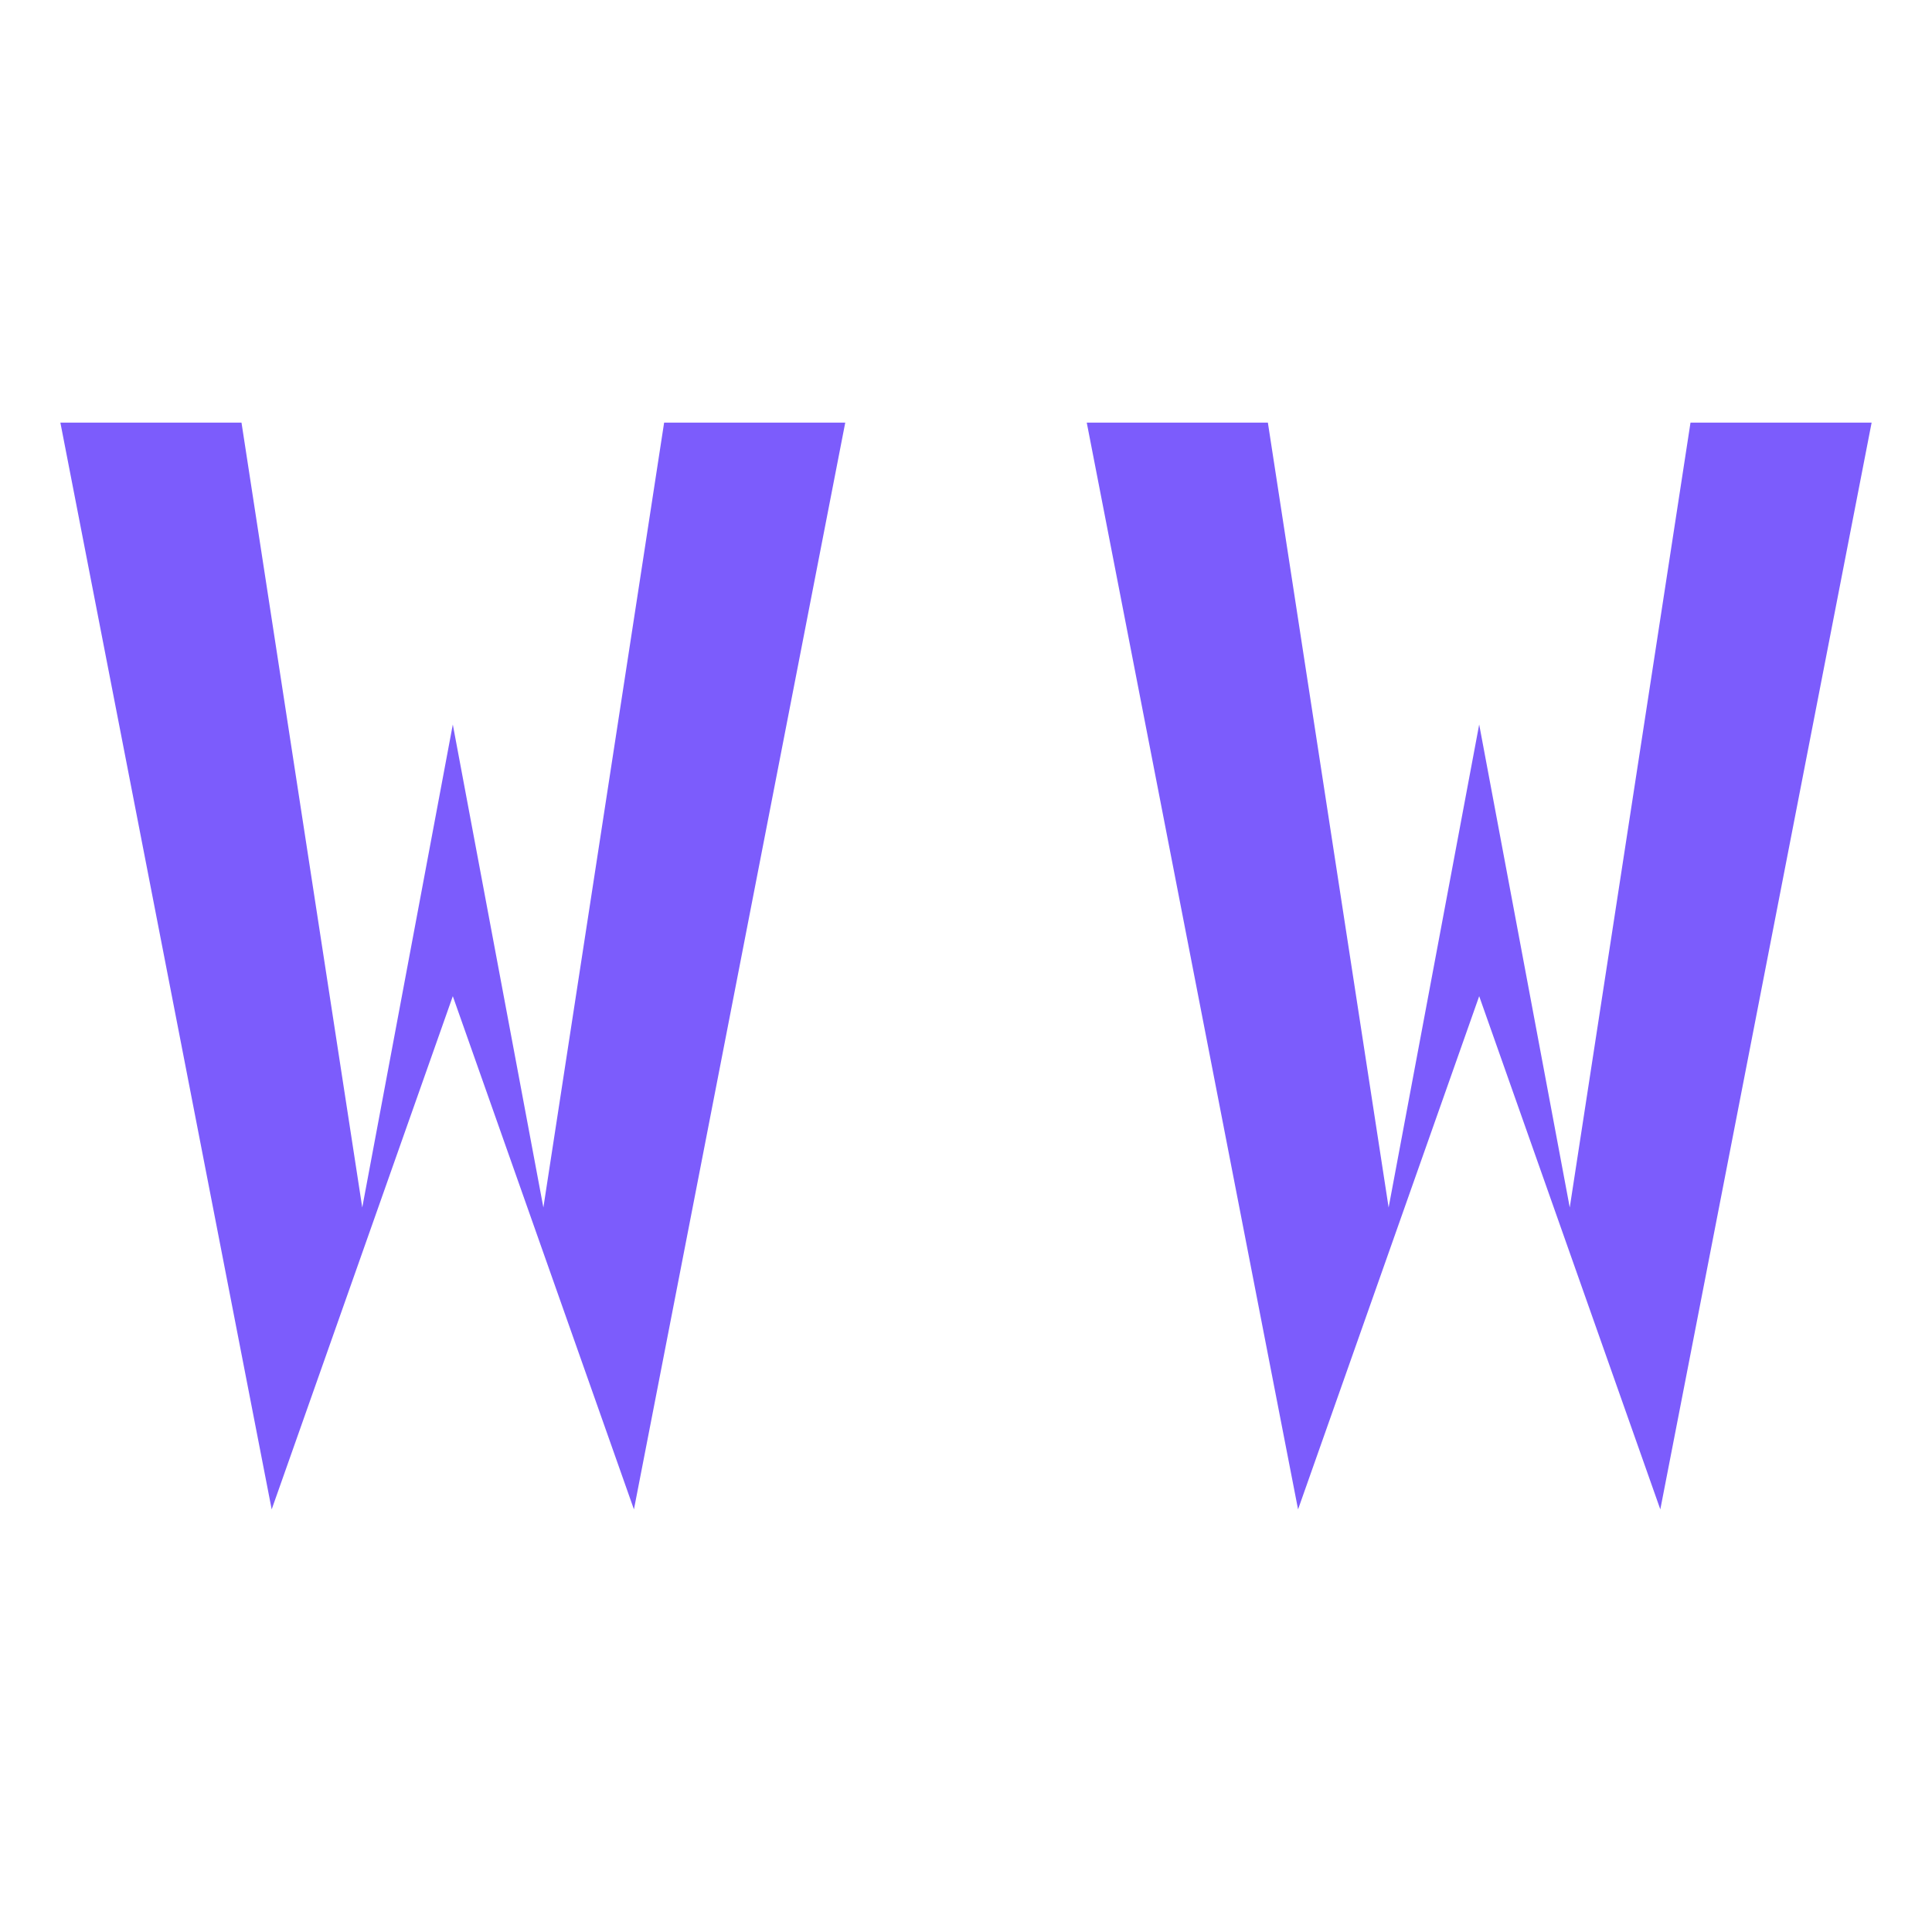
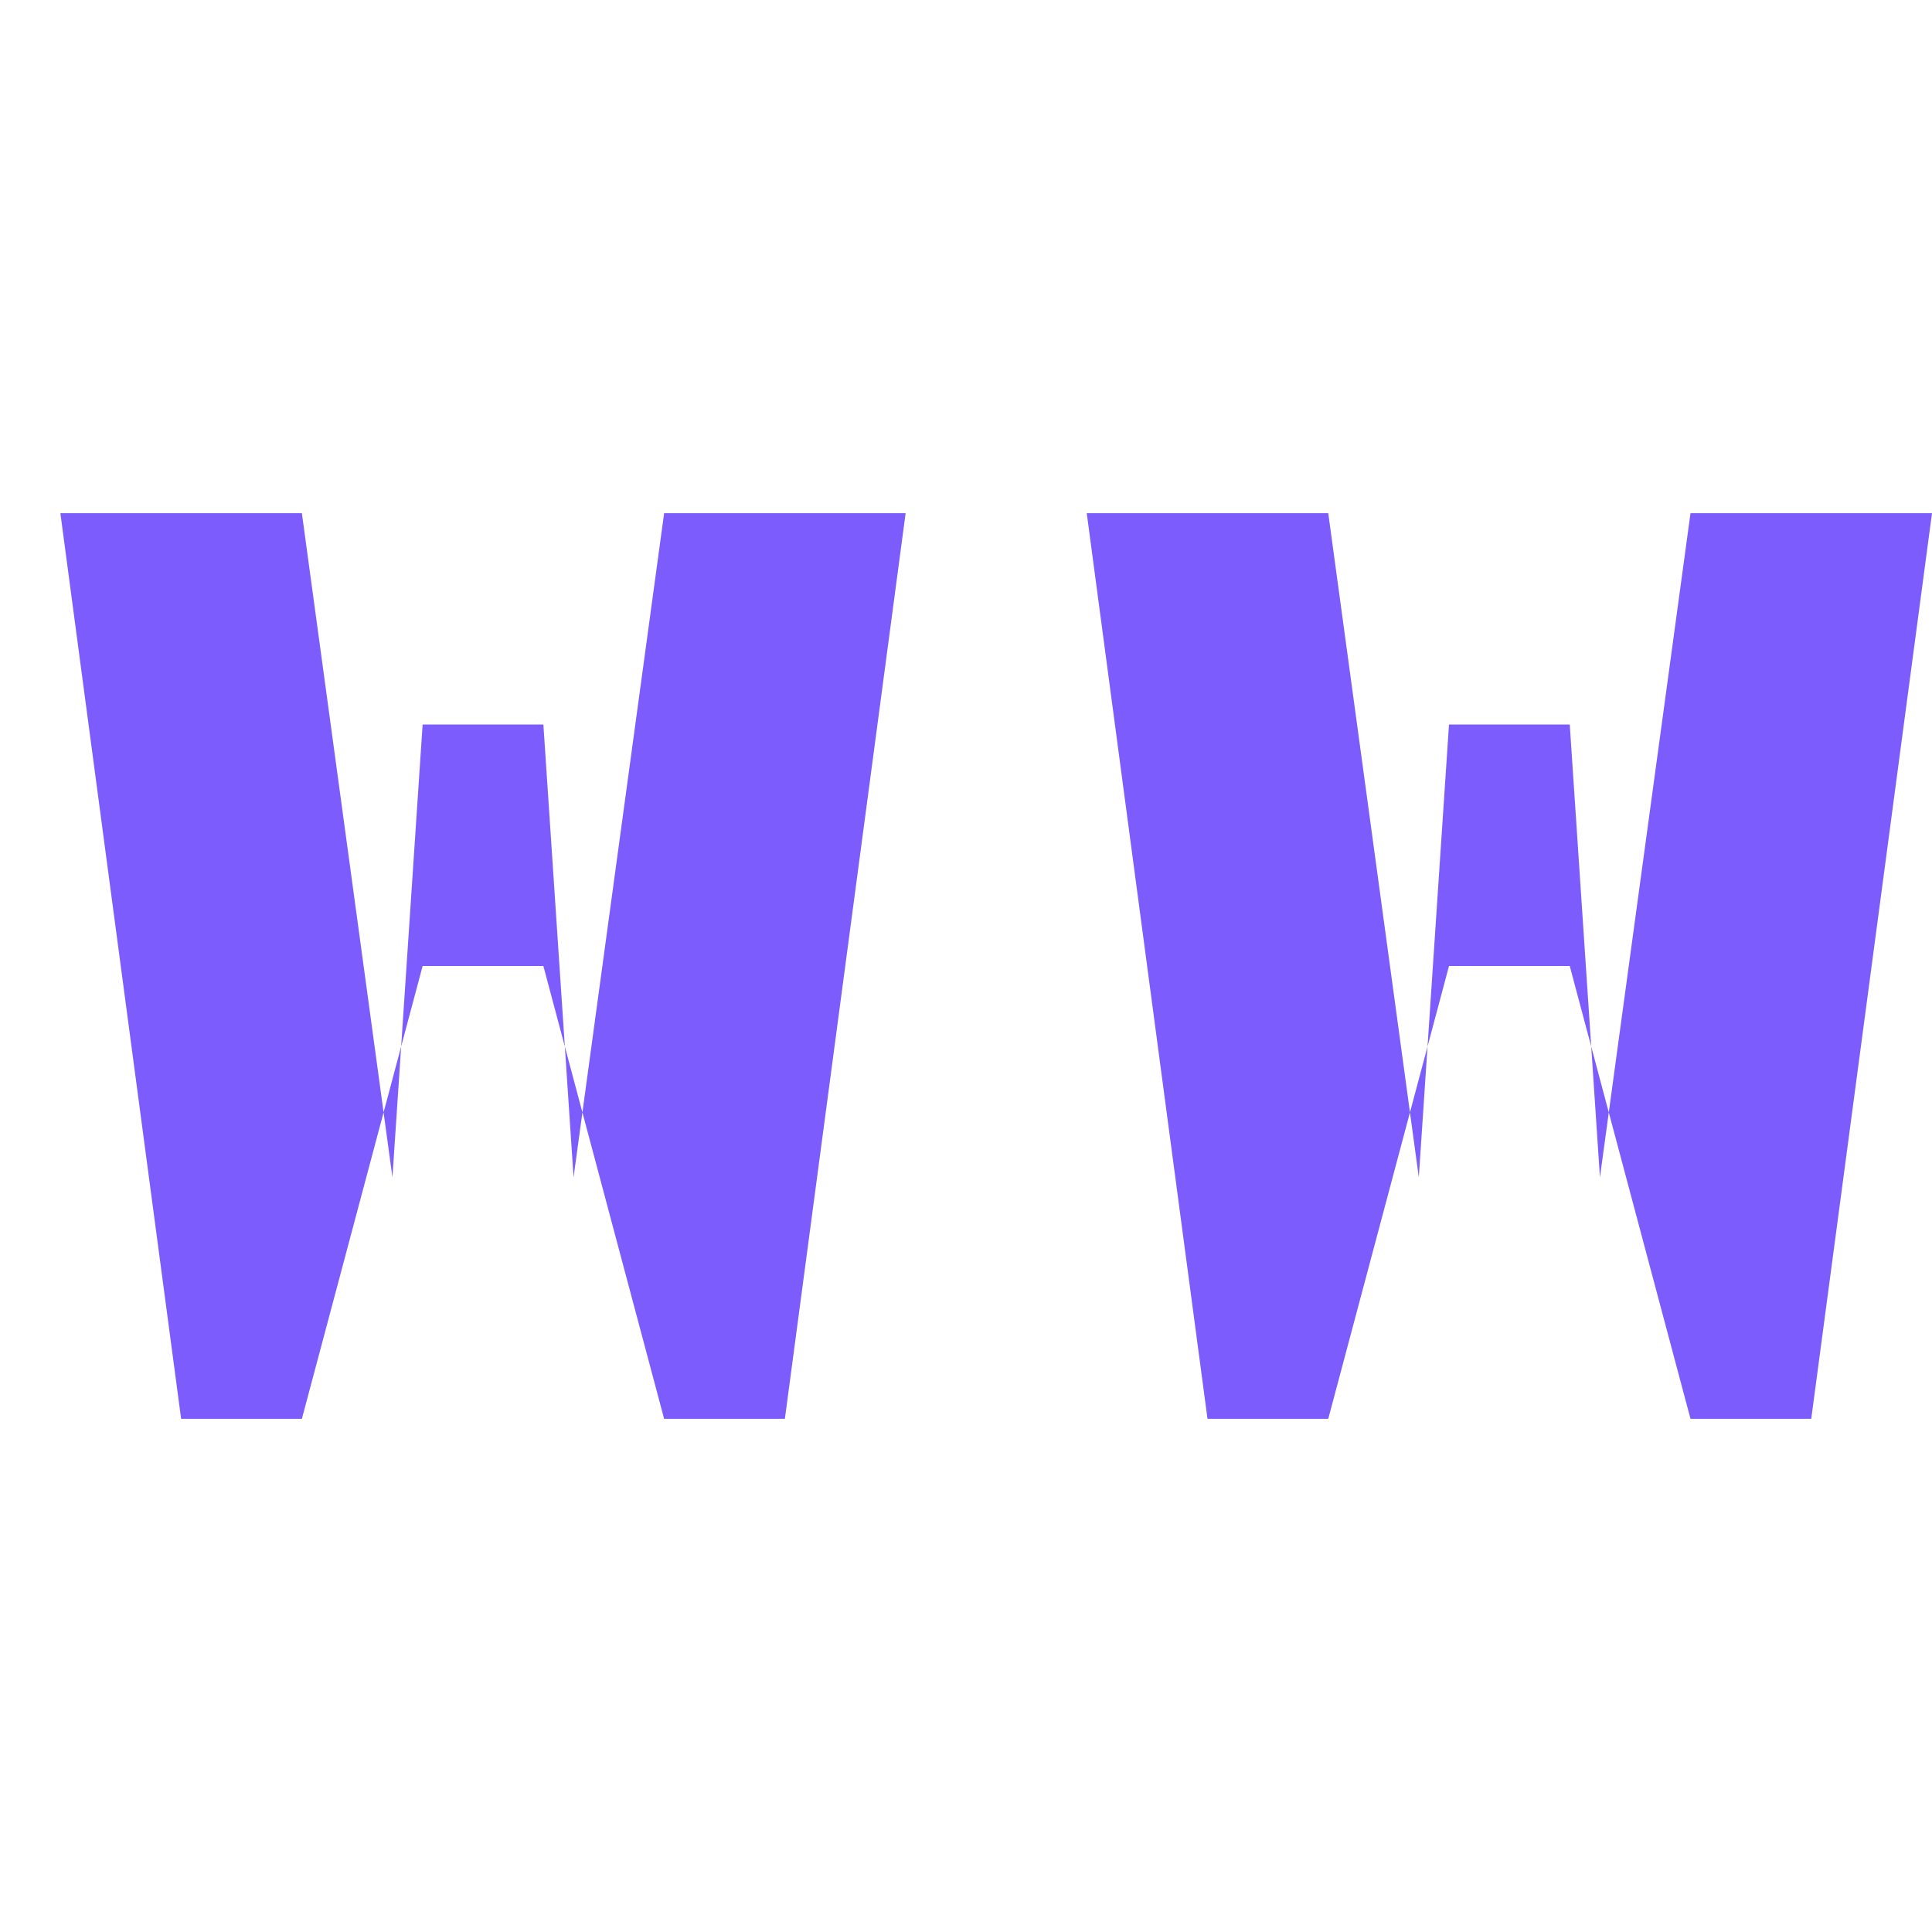
<svg xmlns="http://www.w3.org/2000/svg" viewBox="0 0 64 64">
-   <path fill="#7c5cfc" d="M2 14L8 14L12 40L15 24L18 40L22 14L28 14L21 50L15 33L9 50ZM36 14L42 14L46 40L49 24L52 40L56 14L62 14L55 50L49 33L43 50Z" />
+   <path fill="#7c5cfc" d="M2 17L10 17L13 39L14 24L18 24L19 39L22 17L30 17L26 47L22 47L18 32L14 32L10 47L6 47ZM36 17L44 17L47 39L48 24L52 24L53 39L56 17L64 17L60 47L56 47L52 32L48 32L44 47L40 47Z" />
</svg>
